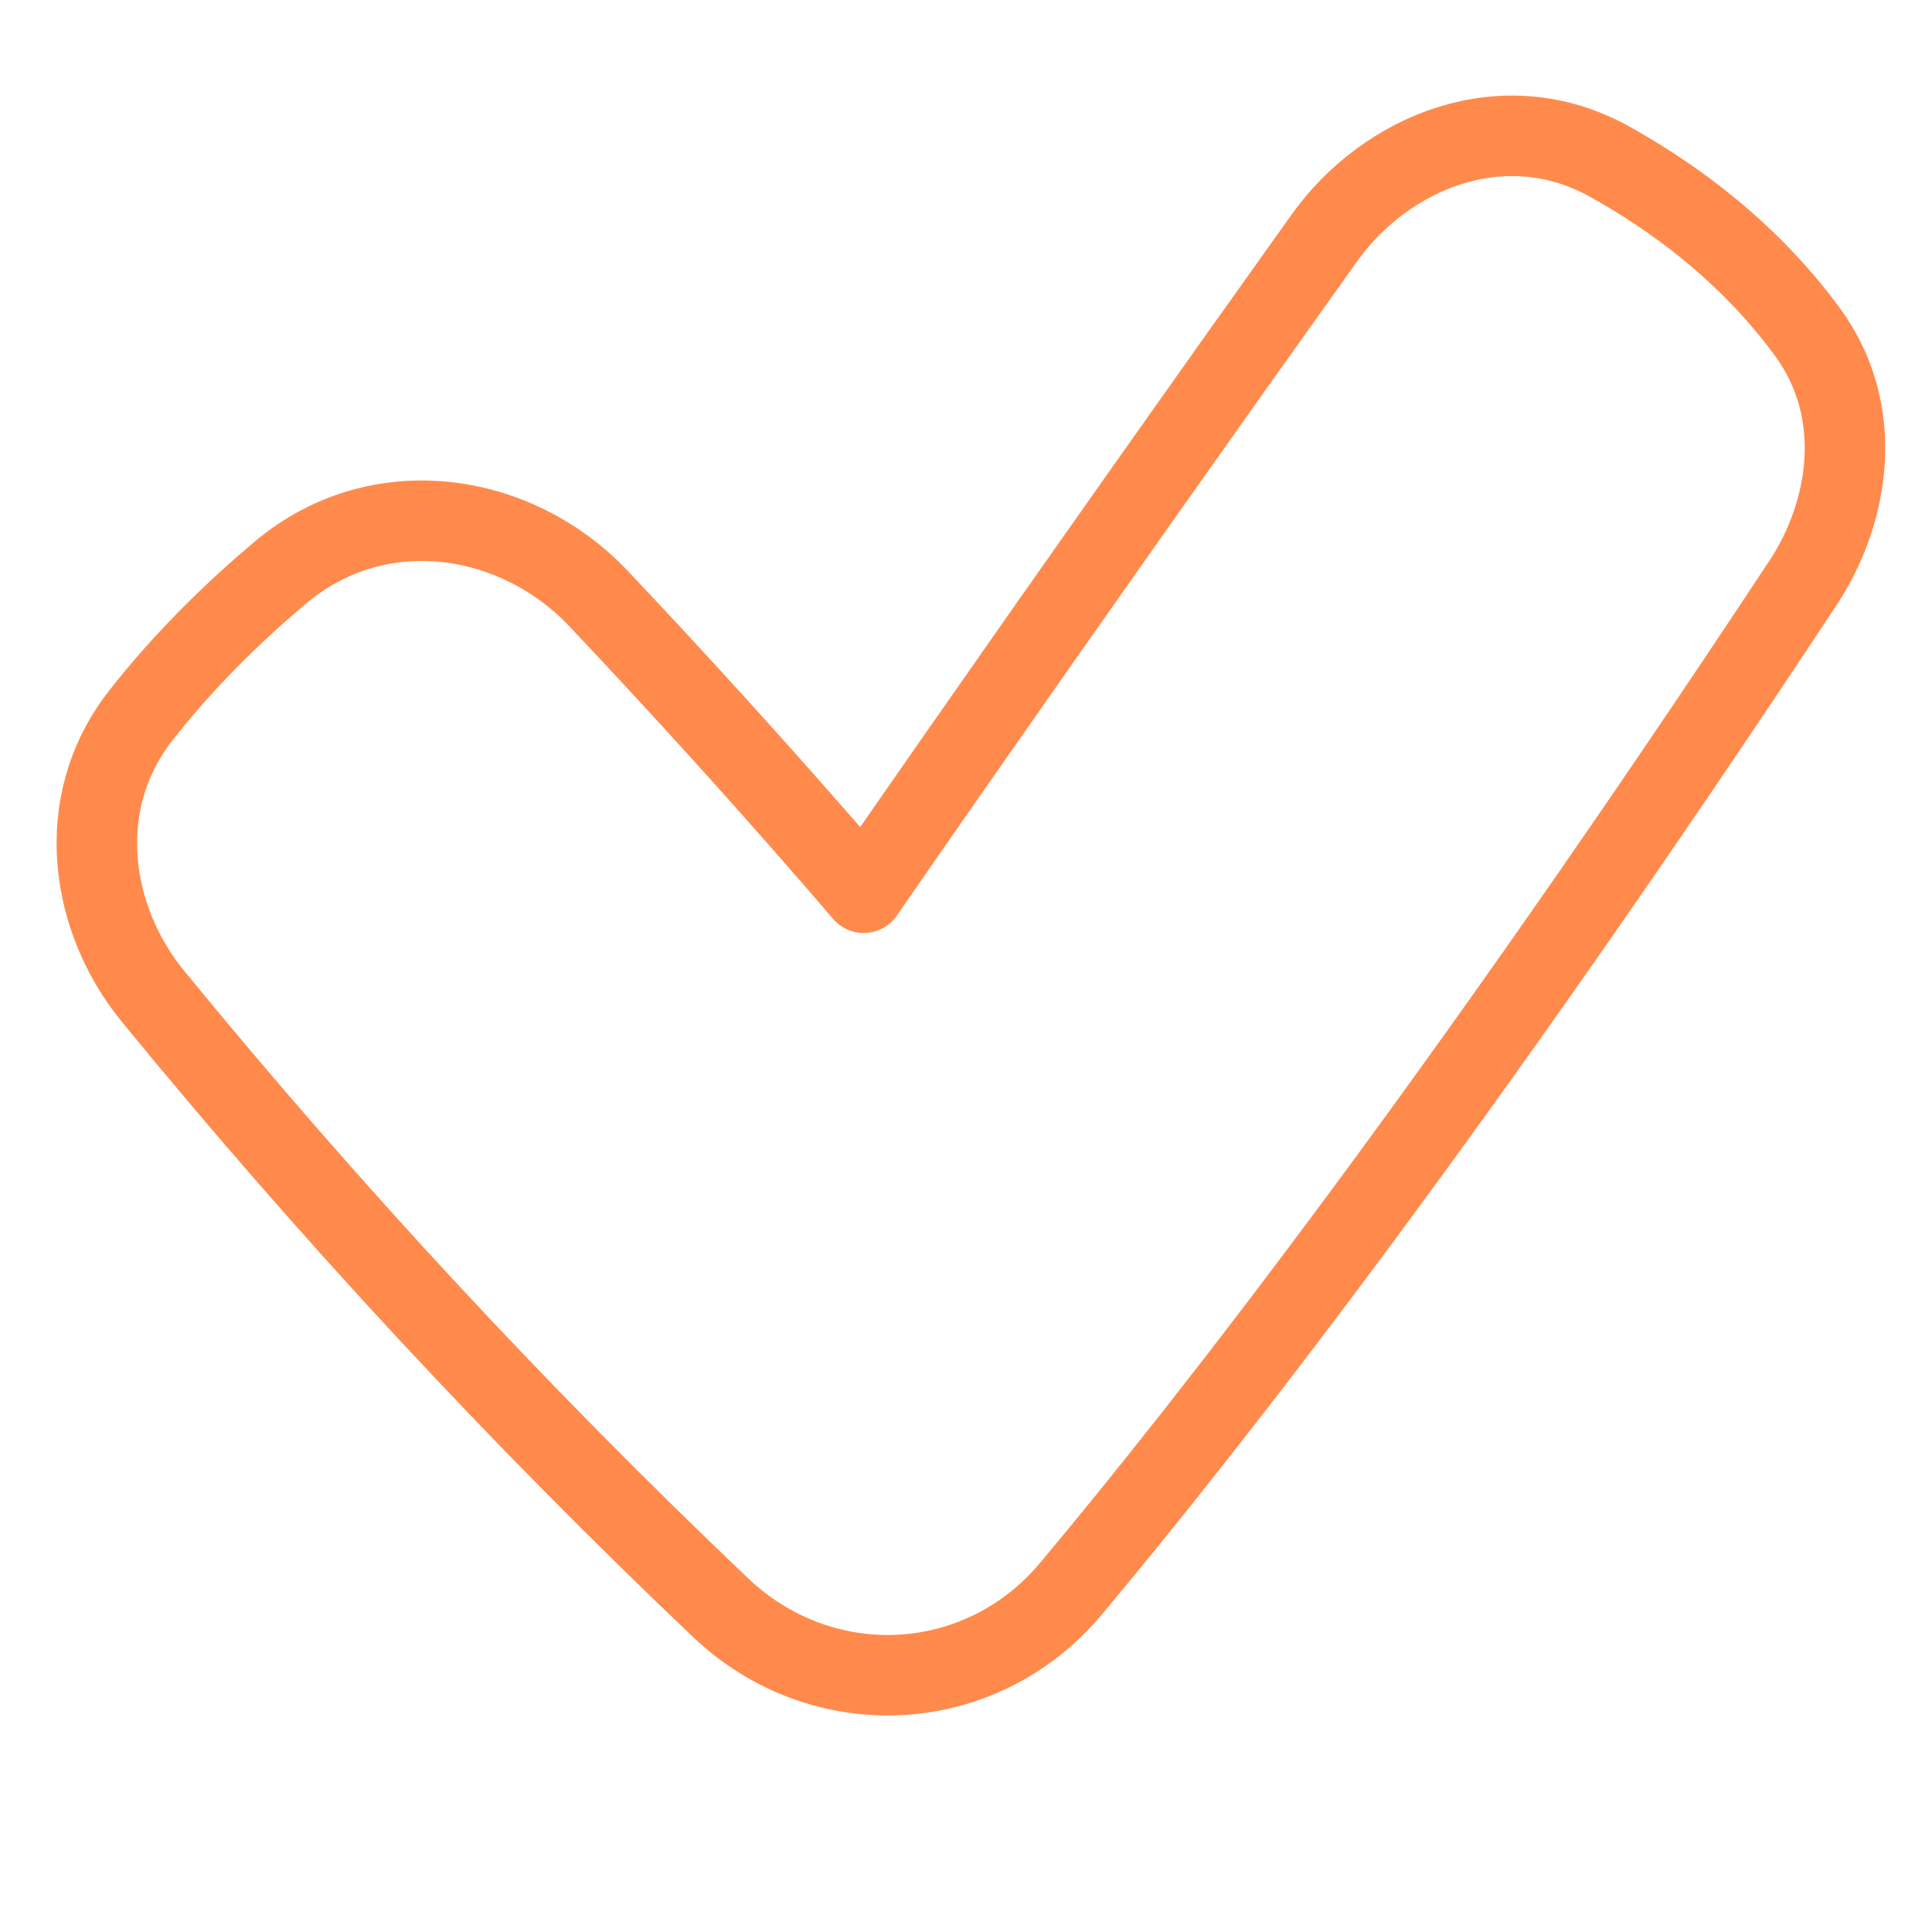
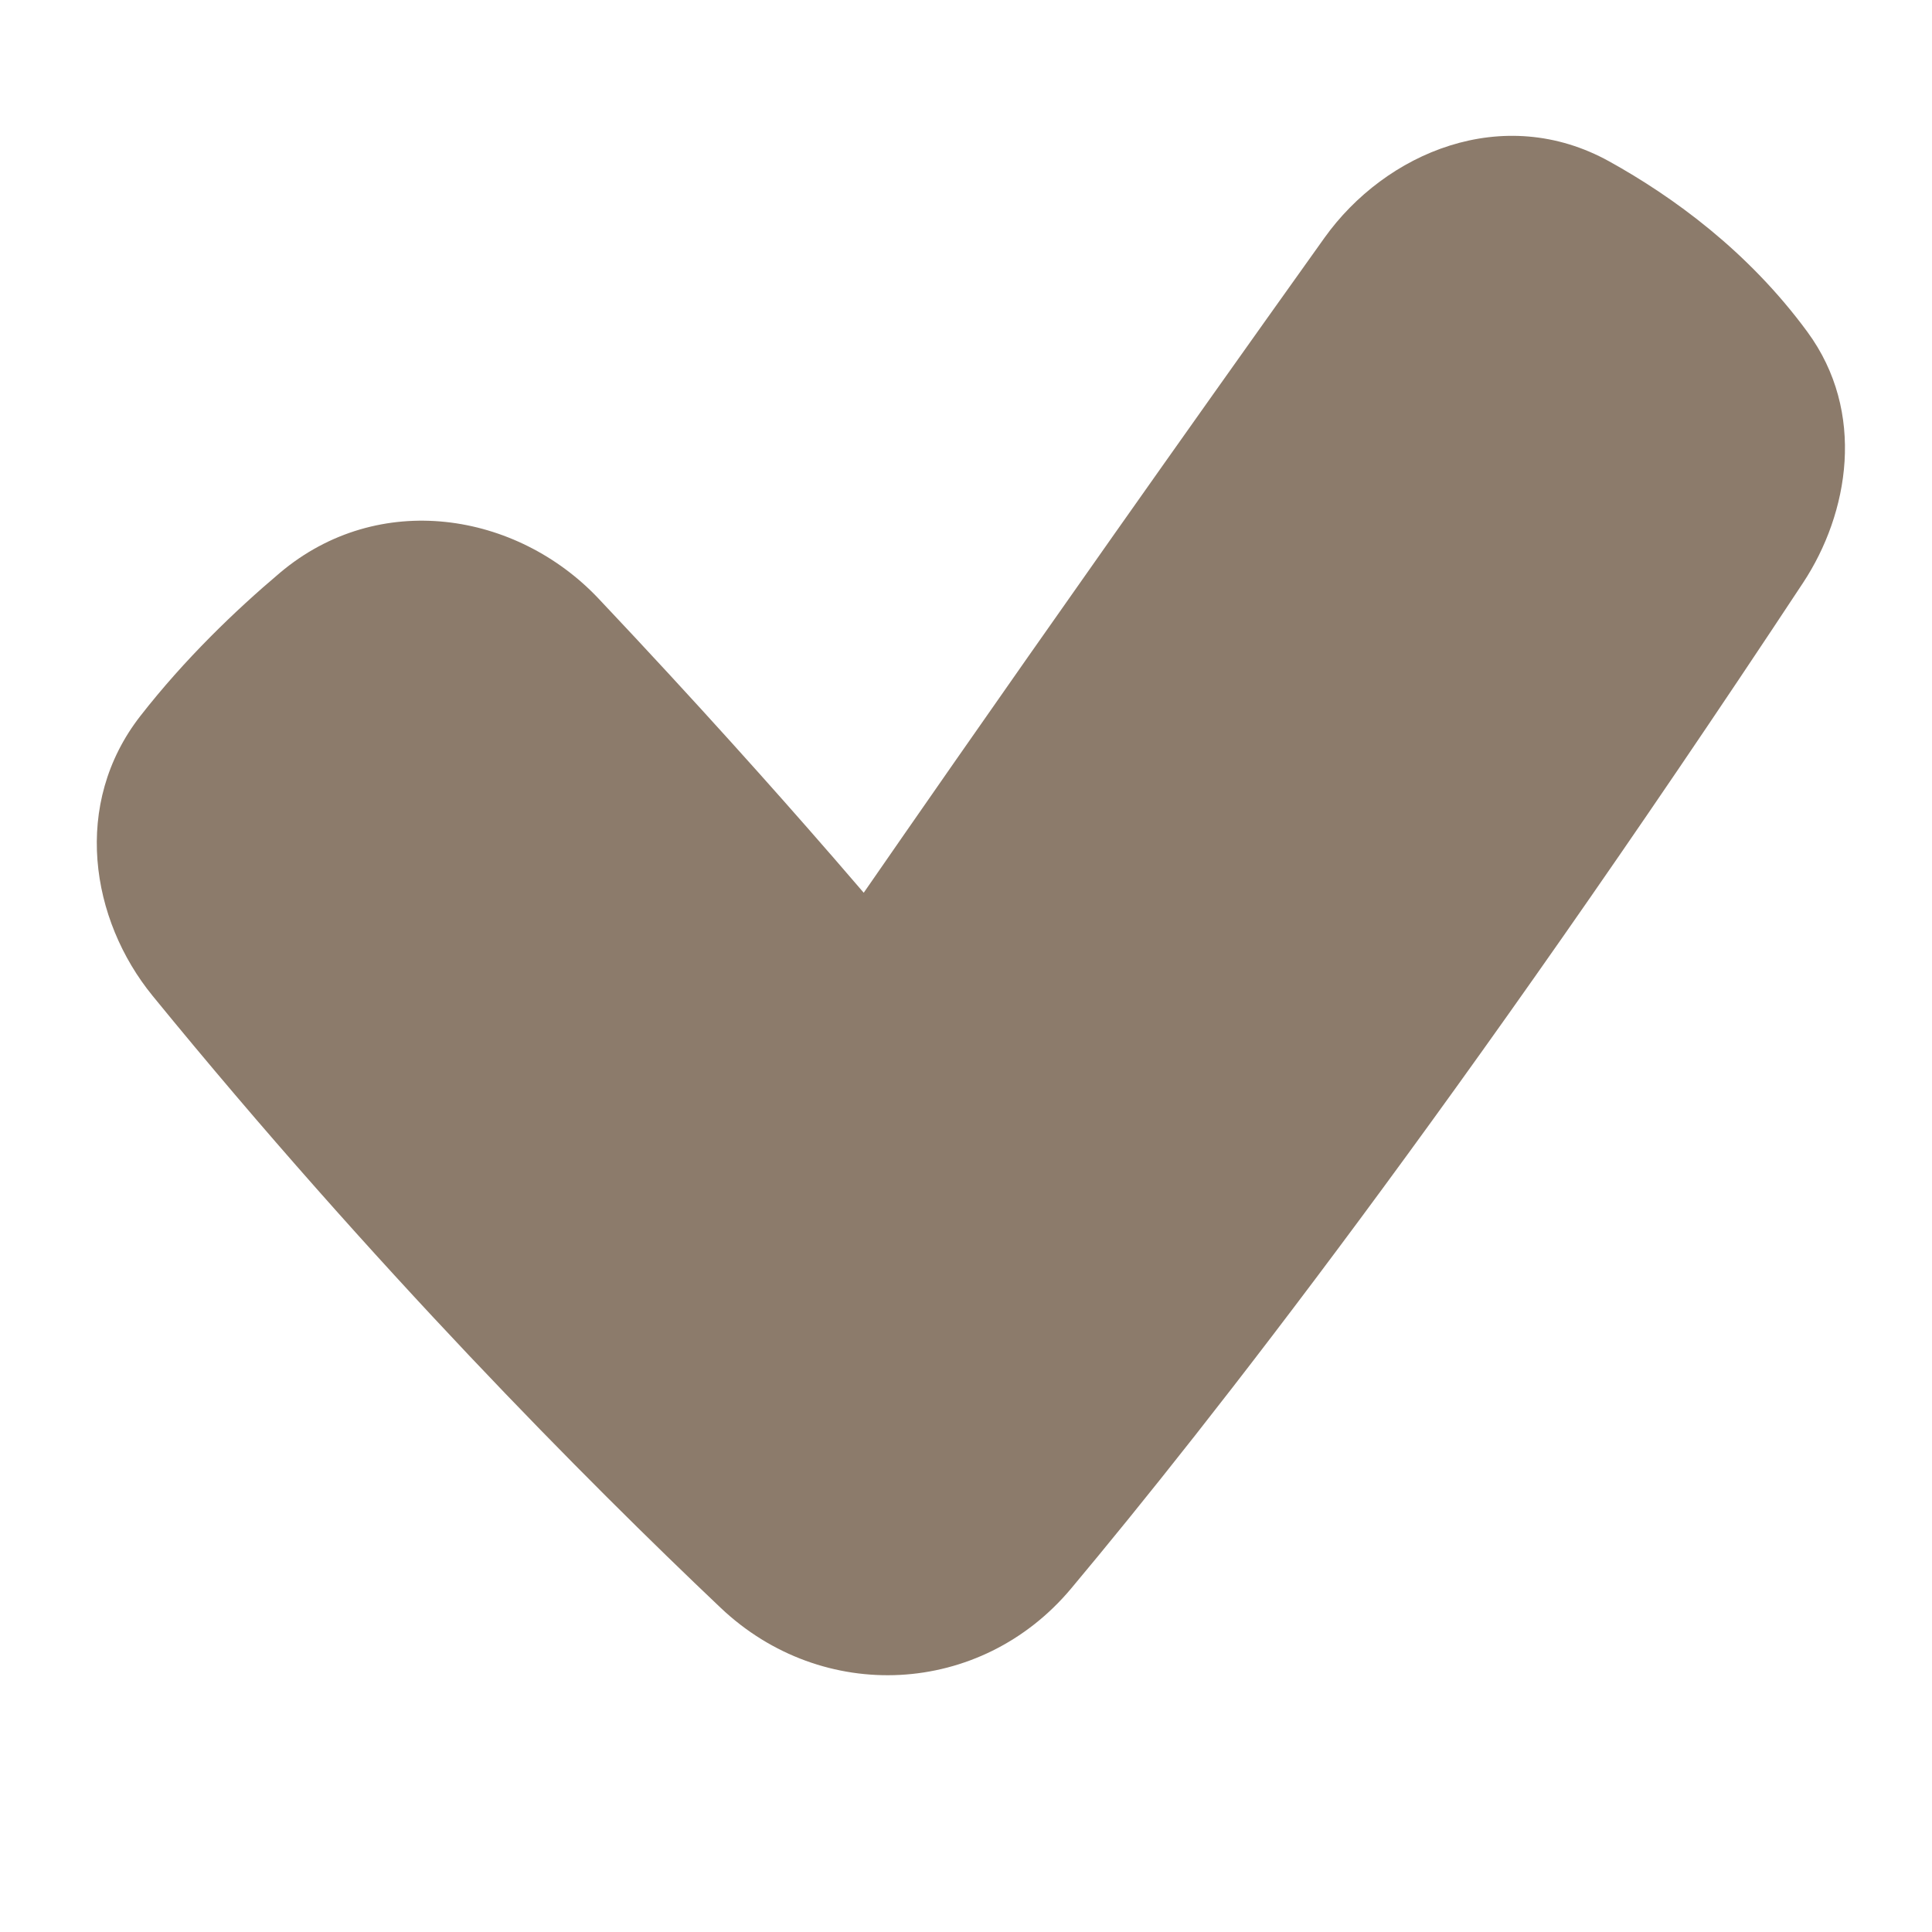
- <svg xmlns="http://www.w3.org/2000/svg" fill="none" stroke="#FF8A4C" stroke-width="2" stroke-linecap="round" stroke-linejoin="round" viewBox="0 0 48 48" id="Check-Thick--Streamline-Plump">
+ <svg xmlns="http://www.w3.org/2000/svg" fill="none" viewBox="0 0 48 48" id="Check-Thick--Streamline-Plump">
  <g id="check-thick--check-form-validation-checkmark-success-add-addition-1-tick">
-     <path id="Union" d="M20.636 21.226c0.306 0.352 0.58 0.67 0.822 0.954 0.56 -0.81 1.32 -1.907 2.264 -3.26a1451.67 1451.67 0 0 1 9.182 -13.009c1.515 -2.123 4.44 -3.364 7.08 -1.899 1.571 0.872 3.445 2.223 4.921 4.235 1.464 1.995 1.033 4.504 -0.108 6.232 -8.563 12.973 -14.743 20.874 -18.184 24.986 -2.25 2.69 -6.181 2.876 -8.707 0.48A166.5 166.5 0 0 1 3.793 24.743c-1.548 -1.896 -2.006 -4.773 -0.303 -6.956 1.105 -1.416 2.354 -2.615 3.465 -3.553 2.455 -2.073 5.885 -1.514 7.918 0.64a209.265 209.265 0 0 1 5.763 6.353Z" />
+     <path id="Union" fill="#8C7B6B" d="M20.636 21.226c0.306 0.352 0.581 0.671 0.823 0.954 0.56 -0.81 1.321 -1.907 2.263 -3.259 2.174 -3.118 5.314 -7.59 9.182 -13.01 1.516 -2.123 4.44 -3.364 7.081 -1.899 1.57 0.871 3.444 2.223 4.92 4.235 1.464 1.995 1.032 4.504 -0.108 6.232 -8.563 12.973 -14.743 20.874 -18.184 24.986 -2.251 2.69 -6.182 2.876 -8.708 0.481 -3.318 -3.147 -8.609 -8.463 -14.113 -15.204 -1.548 -1.896 -2.006 -4.773 -0.303 -6.956 1.105 -1.416 2.354 -2.615 3.465 -3.554 2.455 -2.072 5.884 -1.513 7.917 0.64 2.448 2.593 4.411 4.796 5.763 6.353Z" stroke-width="1" />
  </g>
</svg>
